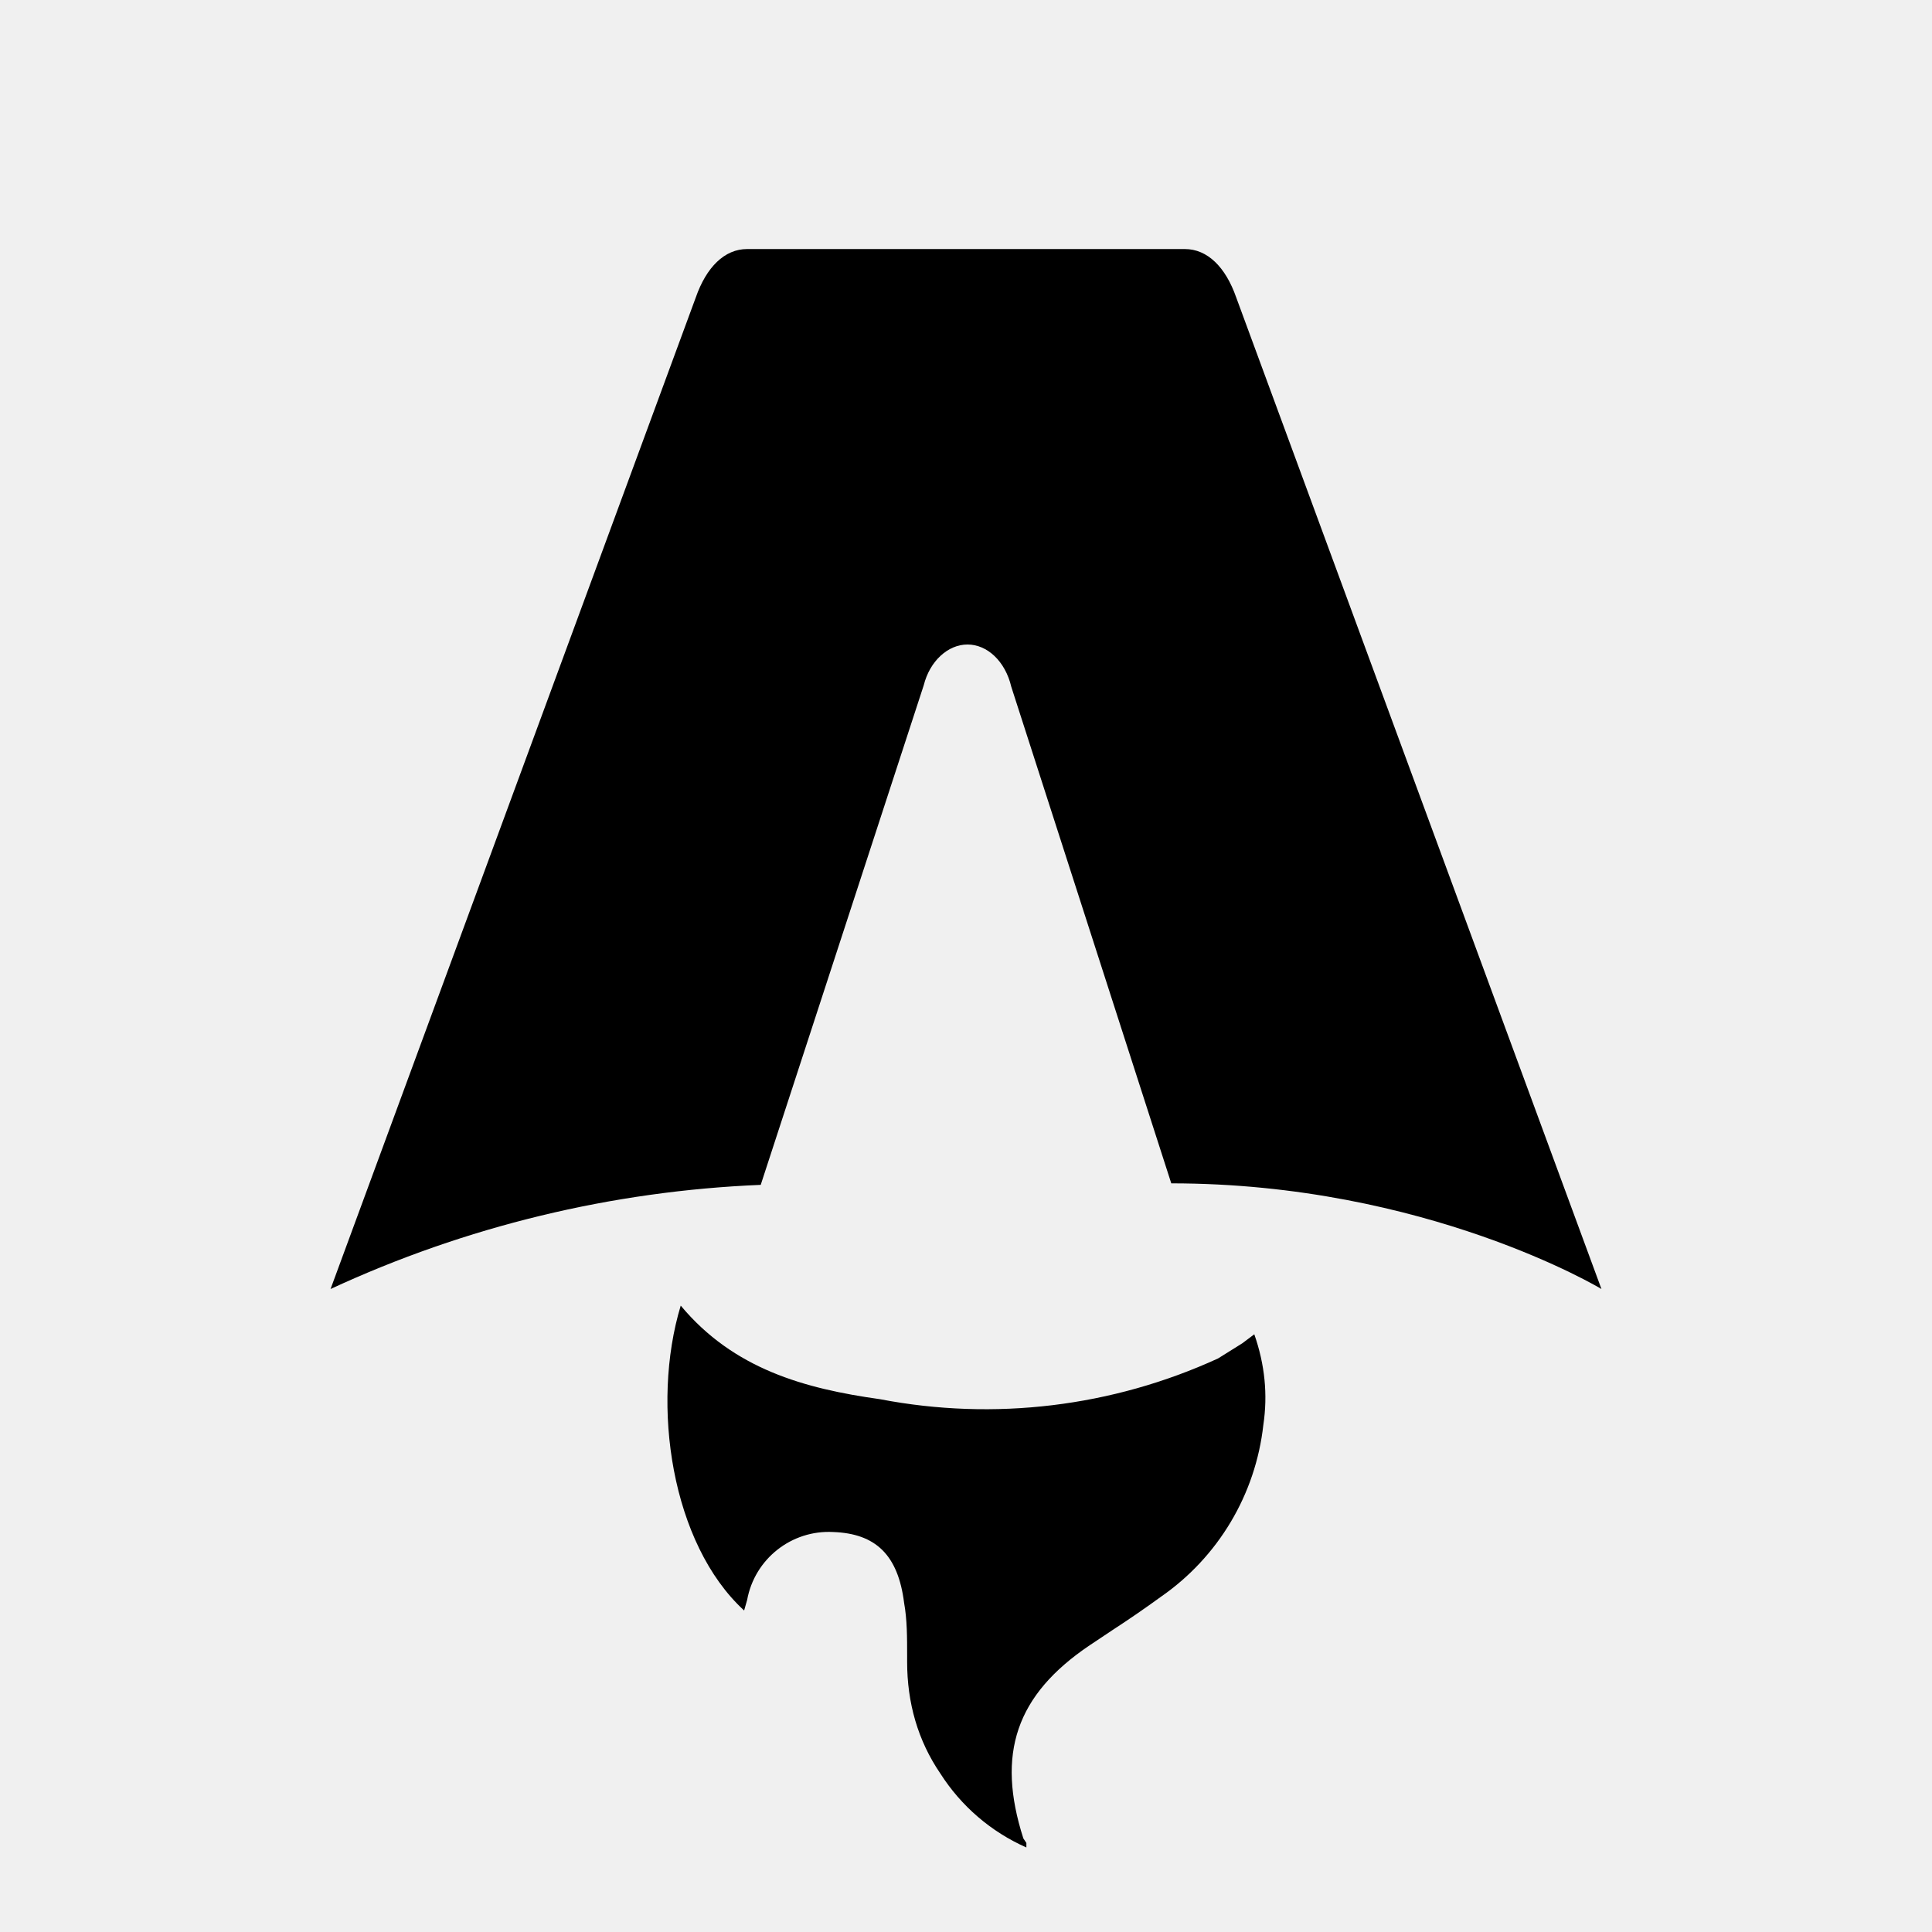
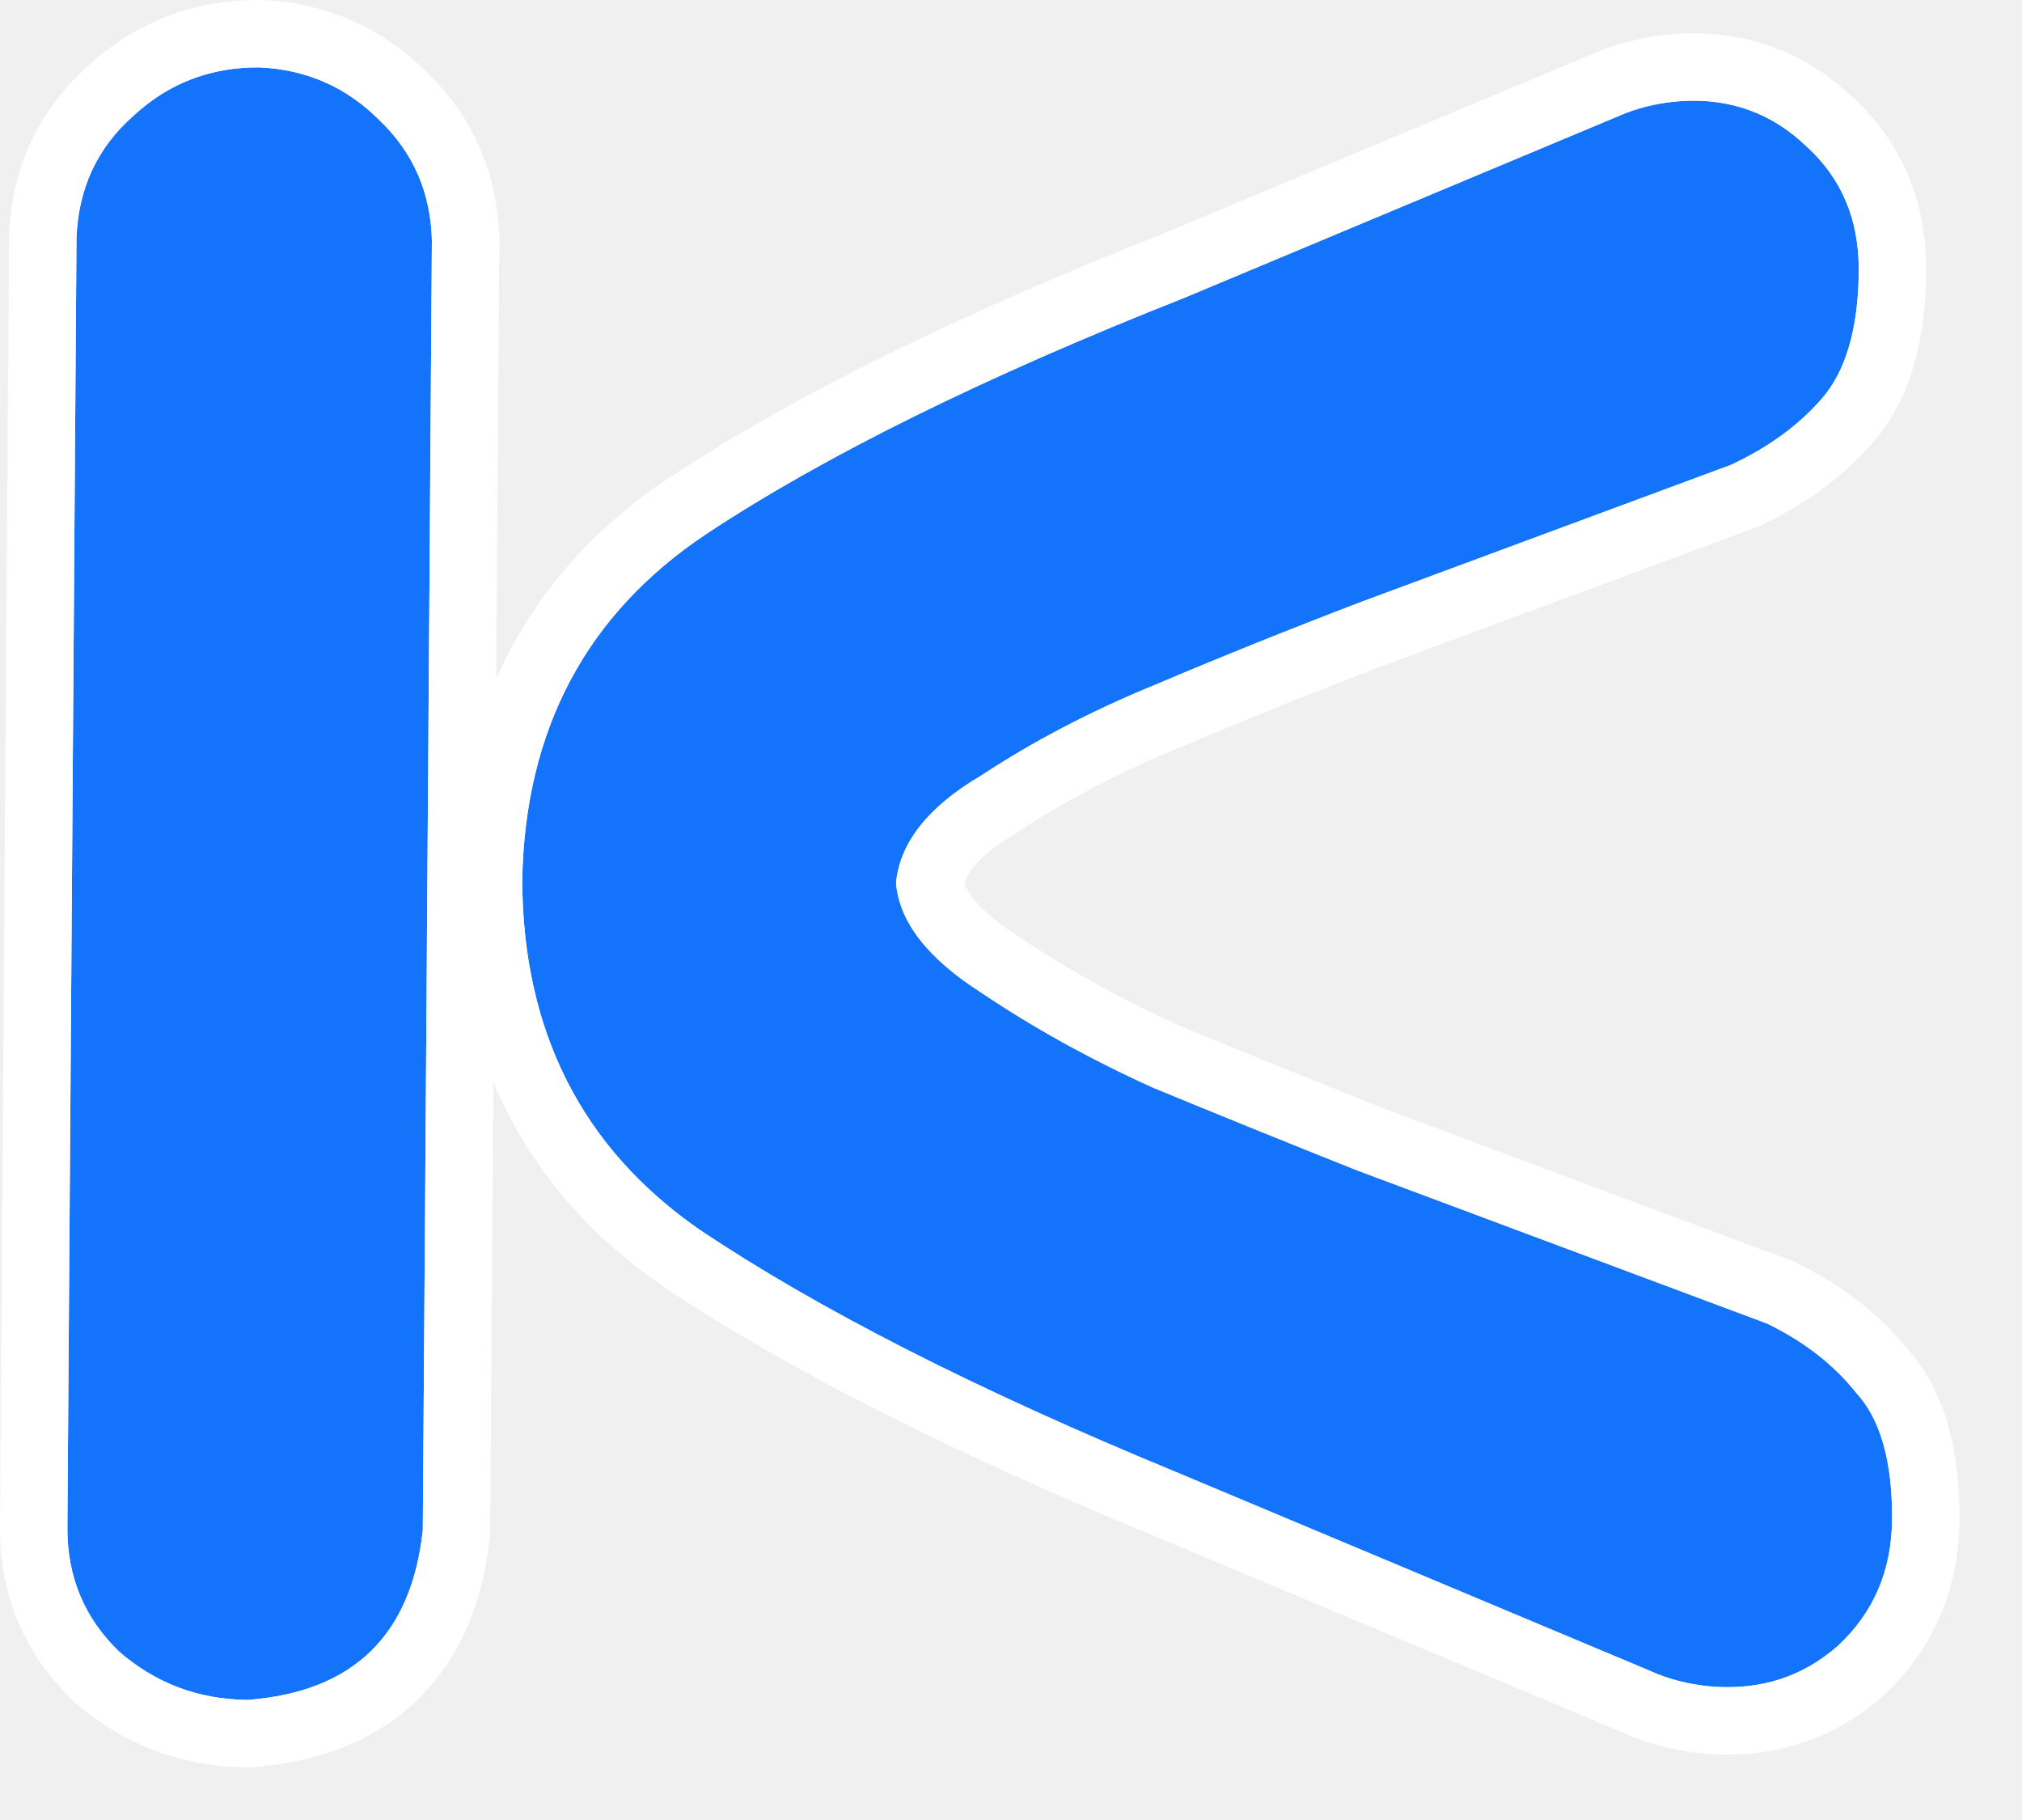
- <svg xmlns="http://www.w3.org/2000/svg" fill="none" viewBox="0 0 128 128">
-   <path d="M50.4 78.5a75.1 75.1 0 0 0-28.5 6.9l24.2-65.7c.7-2 1.9-3.2 3.4-3.2h29c1.5 0 2.7 1.2 3.4 3.2l24.2 65.7s-11.6-7-28.5-7L67 45.5c-.4-1.7-1.6-2.8-2.9-2.8-1.3 0-2.5 1.1-2.9 2.7L50.4 78.5Zm-1.1 28.2Zm-4.2-20.2c-2 6.6-.6 15.8 4.2 20.2a17.5 17.5 0 0 1 .2-.7 5.5 5.5 0 0 1 5.7-4.5c2.8.1 4.3 1.5 4.7 4.7.2 1.1.2 2.3.2 3.5v.4c0 2.7.7 5.2 2.2 7.4a13 13 0 0 0 5.7 4.9v-.3l-.2-.3c-1.8-5.6-.5-9.5 4.4-12.8l1.5-1a73 73 0 0 0 3.2-2.2 16 16 0 0 0 6.8-11.4c.3-2 .1-4-.6-6l-.8.6-1.6 1a37 37 0 0 1-22.4 2.7c-5-.7-9.7-2-13.2-6.2Z" />
-   <style>
-         path { fill: #000; }
-         @media (prefers-color-scheme: dark) {
-             path { fill: #FFF; }
-         }
-     </style>
+ <svg xmlns="http://www.w3.org/2000/svg" width="30" height="27" viewBox="0 0 30 27" fill="none">
+   <mask id="path-1-outside-1_0_1" maskUnits="userSpaceOnUse" x="-0.49" y="-0.279" width="30.19" height="27.211" fill="black">
+     <rect fill="white" x="-0.49" y="-0.279" width="30.19" height="27.211" />
+     <path d="M3.848 1C4.551 1.031 5.148 1.296 5.64 1.794C6.131 2.266 6.387 2.854 6.408 3.557L6.273 22.697C6.106 24.259 5.241 25.099 3.677 25.218C2.948 25.213 2.312 24.974 1.768 24.502C1.251 24.003 0.995 23.389 1 22.66L1.135 3.52C1.166 2.791 1.444 2.194 1.968 1.729C2.492 1.238 3.119 0.995 3.848 1ZM10.479 7.922C12.232 6.762 14.597 5.594 17.575 4.417L24 1.728C24.287 1.6 24.6 1.524 24.939 1.5C25.669 1.453 26.292 1.679 26.809 2.178C27.327 2.65 27.583 3.264 27.578 4.019C27.572 4.878 27.385 5.515 27.017 5.929C26.676 6.317 26.231 6.64 25.682 6.896L20.199 8.928C19.128 9.337 18.11 9.747 17.143 10.157C16.203 10.541 15.341 10.99 14.556 11.506C13.771 11.969 13.351 12.5 13.294 13.098C13.342 13.671 13.755 14.208 14.533 14.709C15.311 15.235 16.167 15.71 17.101 16.133C18.062 16.53 19.075 16.941 20.14 17.365L26.217 19.635C26.762 19.899 27.203 20.241 27.538 20.66C27.9 21.053 28.078 21.679 28.072 22.539C28.067 23.294 27.802 23.917 27.277 24.408C26.753 24.873 26.127 25.077 25.398 25.02C25.06 24.991 24.748 24.911 24.462 24.779L17.452 21.839C14.491 20.62 12.13 19.418 10.367 18.234C8.631 17.024 7.758 15.299 7.748 13.059C7.789 10.82 8.7 9.107 10.479 7.922Z" />
+   </mask>
+   <path d="M3.848 1C4.551 1.031 5.148 1.296 5.64 1.794C6.131 2.266 6.387 2.854 6.408 3.557L6.273 22.697C6.106 24.259 5.241 25.099 3.677 25.218C2.948 25.213 2.312 24.974 1.768 24.502C1.251 24.003 0.995 23.389 1 22.66L1.135 3.52C1.166 2.791 1.444 2.194 1.968 1.729C2.492 1.238 3.119 0.995 3.848 1ZM10.479 7.922C12.232 6.762 14.597 5.594 17.575 4.417L24 1.728C24.287 1.6 24.6 1.524 24.939 1.5C25.669 1.453 26.292 1.679 26.809 2.178C27.327 2.65 27.583 3.264 27.578 4.019C27.572 4.878 27.385 5.515 27.017 5.929C26.676 6.317 26.231 6.64 25.682 6.896L20.199 8.928C19.128 9.337 18.11 9.747 17.143 10.157C16.203 10.541 15.341 10.99 14.556 11.506C13.771 11.969 13.351 12.5 13.294 13.098C13.342 13.671 13.755 14.208 14.533 14.709C15.311 15.235 16.167 15.71 17.101 16.133C18.062 16.53 19.075 16.941 20.14 17.365L26.217 19.635C26.762 19.899 27.203 20.241 27.538 20.66C27.9 21.053 28.078 21.679 28.072 22.539C28.067 23.294 27.802 23.917 27.277 24.408C26.753 24.873 26.127 25.077 25.398 25.02C25.06 24.991 24.748 24.911 24.462 24.779L17.452 21.839C14.491 20.62 12.13 19.418 10.367 18.234C8.631 17.024 7.758 15.299 7.748 13.059C7.789 10.82 8.7 9.107 10.479 7.922Z" fill="#1373FB" />
+   <path d="M3.848 1L3.892 0.001L3.874 0L3.855 0L3.848 1ZM5.64 1.794L4.927 2.496L4.937 2.506L4.947 2.515L5.64 1.794ZM6.408 3.557L7.408 3.564L7.409 3.546L7.408 3.527L6.408 3.557ZM6.273 22.697L7.268 22.804L7.273 22.754L7.273 22.704L6.273 22.697ZM3.677 25.218L3.67 26.218L3.712 26.218L3.753 26.215L3.677 25.218ZM1.768 24.502L1.075 25.222L1.093 25.239L1.112 25.256L1.768 24.502ZM1.135 3.52L0.136 3.477L0.135 3.495L0.135 3.513L1.135 3.52ZM1.968 1.729L2.632 2.477L2.642 2.468L2.652 2.459L1.968 1.729ZM10.479 7.922L9.928 7.088L9.925 7.09L10.479 7.922ZM17.575 4.417L17.942 5.347L17.951 5.344L17.961 5.34L17.575 4.417ZM24 1.728L24.386 2.651L24.397 2.646L24.407 2.641L24 1.728ZM24.939 1.5L24.875 0.502L24.869 0.503L24.939 1.5ZM26.809 2.178L26.115 2.898L26.125 2.907L26.135 2.916L26.809 2.178ZM27.017 5.929L26.269 5.265L26.266 5.269L27.017 5.929ZM25.682 6.896L26.03 7.834L26.068 7.82L26.106 7.802L25.682 6.896ZM20.199 8.928L19.852 7.99L19.842 7.994L20.199 8.928ZM17.143 10.157L17.521 11.082L17.534 11.077L17.143 10.157ZM14.556 11.506L15.064 12.367L15.085 12.355L15.104 12.341L14.556 11.506ZM13.294 13.098L12.299 13.005L12.29 13.093L12.298 13.182L13.294 13.098ZM14.533 14.709L15.094 13.88L15.084 13.874L15.074 13.868L14.533 14.709ZM17.101 16.133L16.689 17.044L16.704 17.051L16.719 17.057L17.101 16.133ZM20.14 17.365L19.769 18.294L19.779 18.298L19.79 18.302L20.14 17.365ZM26.217 19.635L26.654 18.735L26.611 18.715L26.567 18.698L26.217 19.635ZM27.538 20.66L26.758 21.285L26.779 21.312L26.802 21.337L27.538 20.66ZM27.277 24.408L27.941 25.156L27.951 25.147L27.961 25.138L27.277 24.408ZM25.398 25.02L25.314 26.016L25.32 26.017L25.398 25.02ZM24.462 24.779L24.883 23.872L24.866 23.864L24.849 23.857L24.462 24.779ZM17.452 21.839L17.838 20.916L17.832 20.914L17.452 21.839ZM10.367 18.234L9.796 19.054L9.803 19.059L9.81 19.064L10.367 18.234ZM7.748 13.059L6.748 13.04L6.748 13.052L6.748 13.064L7.748 13.059ZM3.848 1L3.804 1.999C4.256 2.019 4.614 2.179 4.927 2.496L5.64 1.794L6.352 1.092C5.682 0.413 4.846 0.043 3.892 0.001L3.848 1ZM5.64 1.794L4.947 2.515C5.243 2.8 5.395 3.136 5.409 3.587L6.408 3.557L7.408 3.527C7.379 2.572 7.019 1.733 6.332 1.073L5.64 1.794ZM6.408 3.557L5.408 3.55L5.273 22.69L6.273 22.697L7.273 22.704L7.408 3.564L6.408 3.557ZM6.273 22.697L5.279 22.591C5.213 23.21 5.022 23.567 4.802 23.781C4.582 23.995 4.221 24.174 3.601 24.221L3.677 25.218L3.753 26.215C4.697 26.143 5.55 25.843 6.196 25.216C6.841 24.59 7.167 23.746 7.268 22.804L6.273 22.697ZM3.677 25.218L3.684 24.218C3.191 24.215 2.785 24.061 2.424 23.747L1.768 24.502L1.112 25.256C1.838 25.888 2.706 26.211 3.67 26.218L3.677 25.218ZM1.768 24.502L2.462 23.782C2.146 23.476 1.997 23.127 2 22.667L1 22.66L9.94897e-05 22.653C-0.007 23.652 0.356 24.53 1.075 25.222L1.768 24.502ZM1 22.66L2 22.667L2.135 3.527L1.135 3.52L0.135 3.513L9.94897e-05 22.653L1 22.66ZM1.135 3.52L2.134 3.563C2.154 3.092 2.32 2.754 2.632 2.477L1.968 1.729L1.304 0.981C0.568 1.634 0.178 2.49 0.136 3.477L1.135 3.52ZM1.968 1.729L2.652 2.459C2.986 2.146 3.364 1.997 3.841 2L3.848 1L3.855 0C2.874 -0.007 1.999 0.33 1.284 0.999L1.968 1.729ZM10.479 7.922L11.031 8.756C12.704 7.649 15 6.51 17.942 5.347L17.575 4.417L17.207 3.487C14.195 4.678 11.76 5.876 9.928 7.088L10.479 7.922ZM17.575 4.417L17.961 5.34L24.386 2.651L24 1.728L23.614 0.806L17.188 3.495L17.575 4.417ZM24 1.728L24.407 2.641C24.58 2.565 24.777 2.514 25.009 2.498L24.939 1.5L24.869 0.503C24.423 0.534 23.995 0.635 23.593 0.815L24 1.728ZM24.939 1.5L25.003 2.498C25.458 2.469 25.805 2.598 26.115 2.898L26.809 2.178L27.503 1.458C26.779 0.76 25.879 0.438 24.875 0.502L24.939 1.5ZM26.809 2.178L26.135 2.916C26.426 3.181 26.581 3.516 26.578 4.012L27.578 4.019L28.578 4.026C28.585 3.012 28.228 2.119 27.483 1.439L26.809 2.178ZM27.578 4.019L26.578 4.012C26.572 4.757 26.408 5.11 26.269 5.265L27.017 5.929L27.765 6.593C28.362 5.921 28.571 5 28.578 4.026L27.578 4.019ZM27.017 5.929L26.266 5.269C26.03 5.537 25.704 5.782 25.259 5.991L25.682 6.896L26.106 7.802C26.758 7.497 27.322 7.098 27.768 6.59L27.017 5.929ZM25.682 6.896L25.335 5.959L19.852 7.99L20.199 8.928L20.546 9.866L26.03 7.834L25.682 6.896ZM20.199 8.928L19.842 7.994C18.761 8.407 17.731 8.821 16.753 9.236L17.143 10.157L17.534 11.077C18.488 10.672 19.495 10.267 20.556 9.862L20.199 8.928ZM17.143 10.157L16.765 9.231C15.77 9.637 14.85 10.116 14.007 10.67L14.556 11.506L15.104 12.341C15.831 11.864 16.636 11.444 17.521 11.082L17.143 10.157ZM14.556 11.506L14.047 10.645C13.134 11.183 12.398 11.948 12.299 13.005L13.294 13.098L14.29 13.192C14.303 13.052 14.408 12.754 15.064 12.367L14.556 11.506ZM13.294 13.098L12.298 13.182C12.384 14.214 13.112 14.984 13.992 15.55L14.533 14.709L15.074 13.868C14.399 13.433 14.3 13.129 14.291 13.015L13.294 13.098ZM14.533 14.709L13.973 15.537C14.801 16.098 15.707 16.599 16.689 17.044L17.101 16.133L17.514 15.222C16.626 14.82 15.82 14.372 15.094 13.88L14.533 14.709ZM17.101 16.133L16.719 17.057C17.684 17.456 18.701 17.869 19.769 18.294L20.14 17.365L20.51 16.436C19.448 16.014 18.44 15.604 17.483 15.209L17.101 16.133ZM20.14 17.365L19.79 18.302L25.867 20.572L26.217 19.635L26.567 18.698L20.489 16.429L20.14 17.365ZM26.217 19.635L25.781 20.535C26.21 20.742 26.526 20.996 26.758 21.285L27.538 20.66L28.319 20.035C27.879 19.486 27.315 19.056 26.654 18.735L26.217 19.635ZM27.538 20.66L26.802 21.337C26.914 21.459 27.077 21.779 27.072 22.532L28.072 22.539L29.072 22.546C29.079 21.579 28.886 20.648 28.274 19.983L27.538 20.66ZM28.072 22.539L27.072 22.532C27.068 23.029 26.907 23.385 26.594 23.678L27.277 24.408L27.961 25.138C28.697 24.449 29.065 23.559 29.072 22.546L28.072 22.539ZM27.277 24.408L26.614 23.66C26.302 23.936 25.947 24.06 25.476 24.023L25.398 25.02L25.32 26.017C26.306 26.094 27.204 25.81 27.941 25.156L27.277 24.408ZM25.398 25.02L25.482 24.023C25.251 24.004 25.054 23.951 24.883 23.872L24.462 24.779L24.042 25.686C24.442 25.871 24.869 25.979 25.314 26.016L25.398 25.02ZM24.462 24.779L24.849 23.857L17.838 20.917L17.452 21.839L17.065 22.761L24.076 25.701L24.462 24.779ZM17.452 21.839L17.832 20.914C14.906 19.709 12.612 18.537 10.925 17.404L10.367 18.234L9.81 19.064C11.648 20.299 14.076 21.53 17.071 22.763L17.452 21.839ZM10.367 18.234L10.939 17.414C9.488 16.402 8.757 14.991 8.748 13.055L7.748 13.059L6.748 13.064C6.759 15.606 7.775 17.646 9.796 19.054L10.367 18.234ZM7.748 13.059L8.747 13.078C8.784 11.148 9.542 9.748 11.034 8.754L10.479 7.922L9.925 7.09C7.858 8.467 6.795 10.492 6.748 13.04L7.748 13.059Z" fill="white" mask="url(#path-1-outside-1_0_1)" />
</svg>
